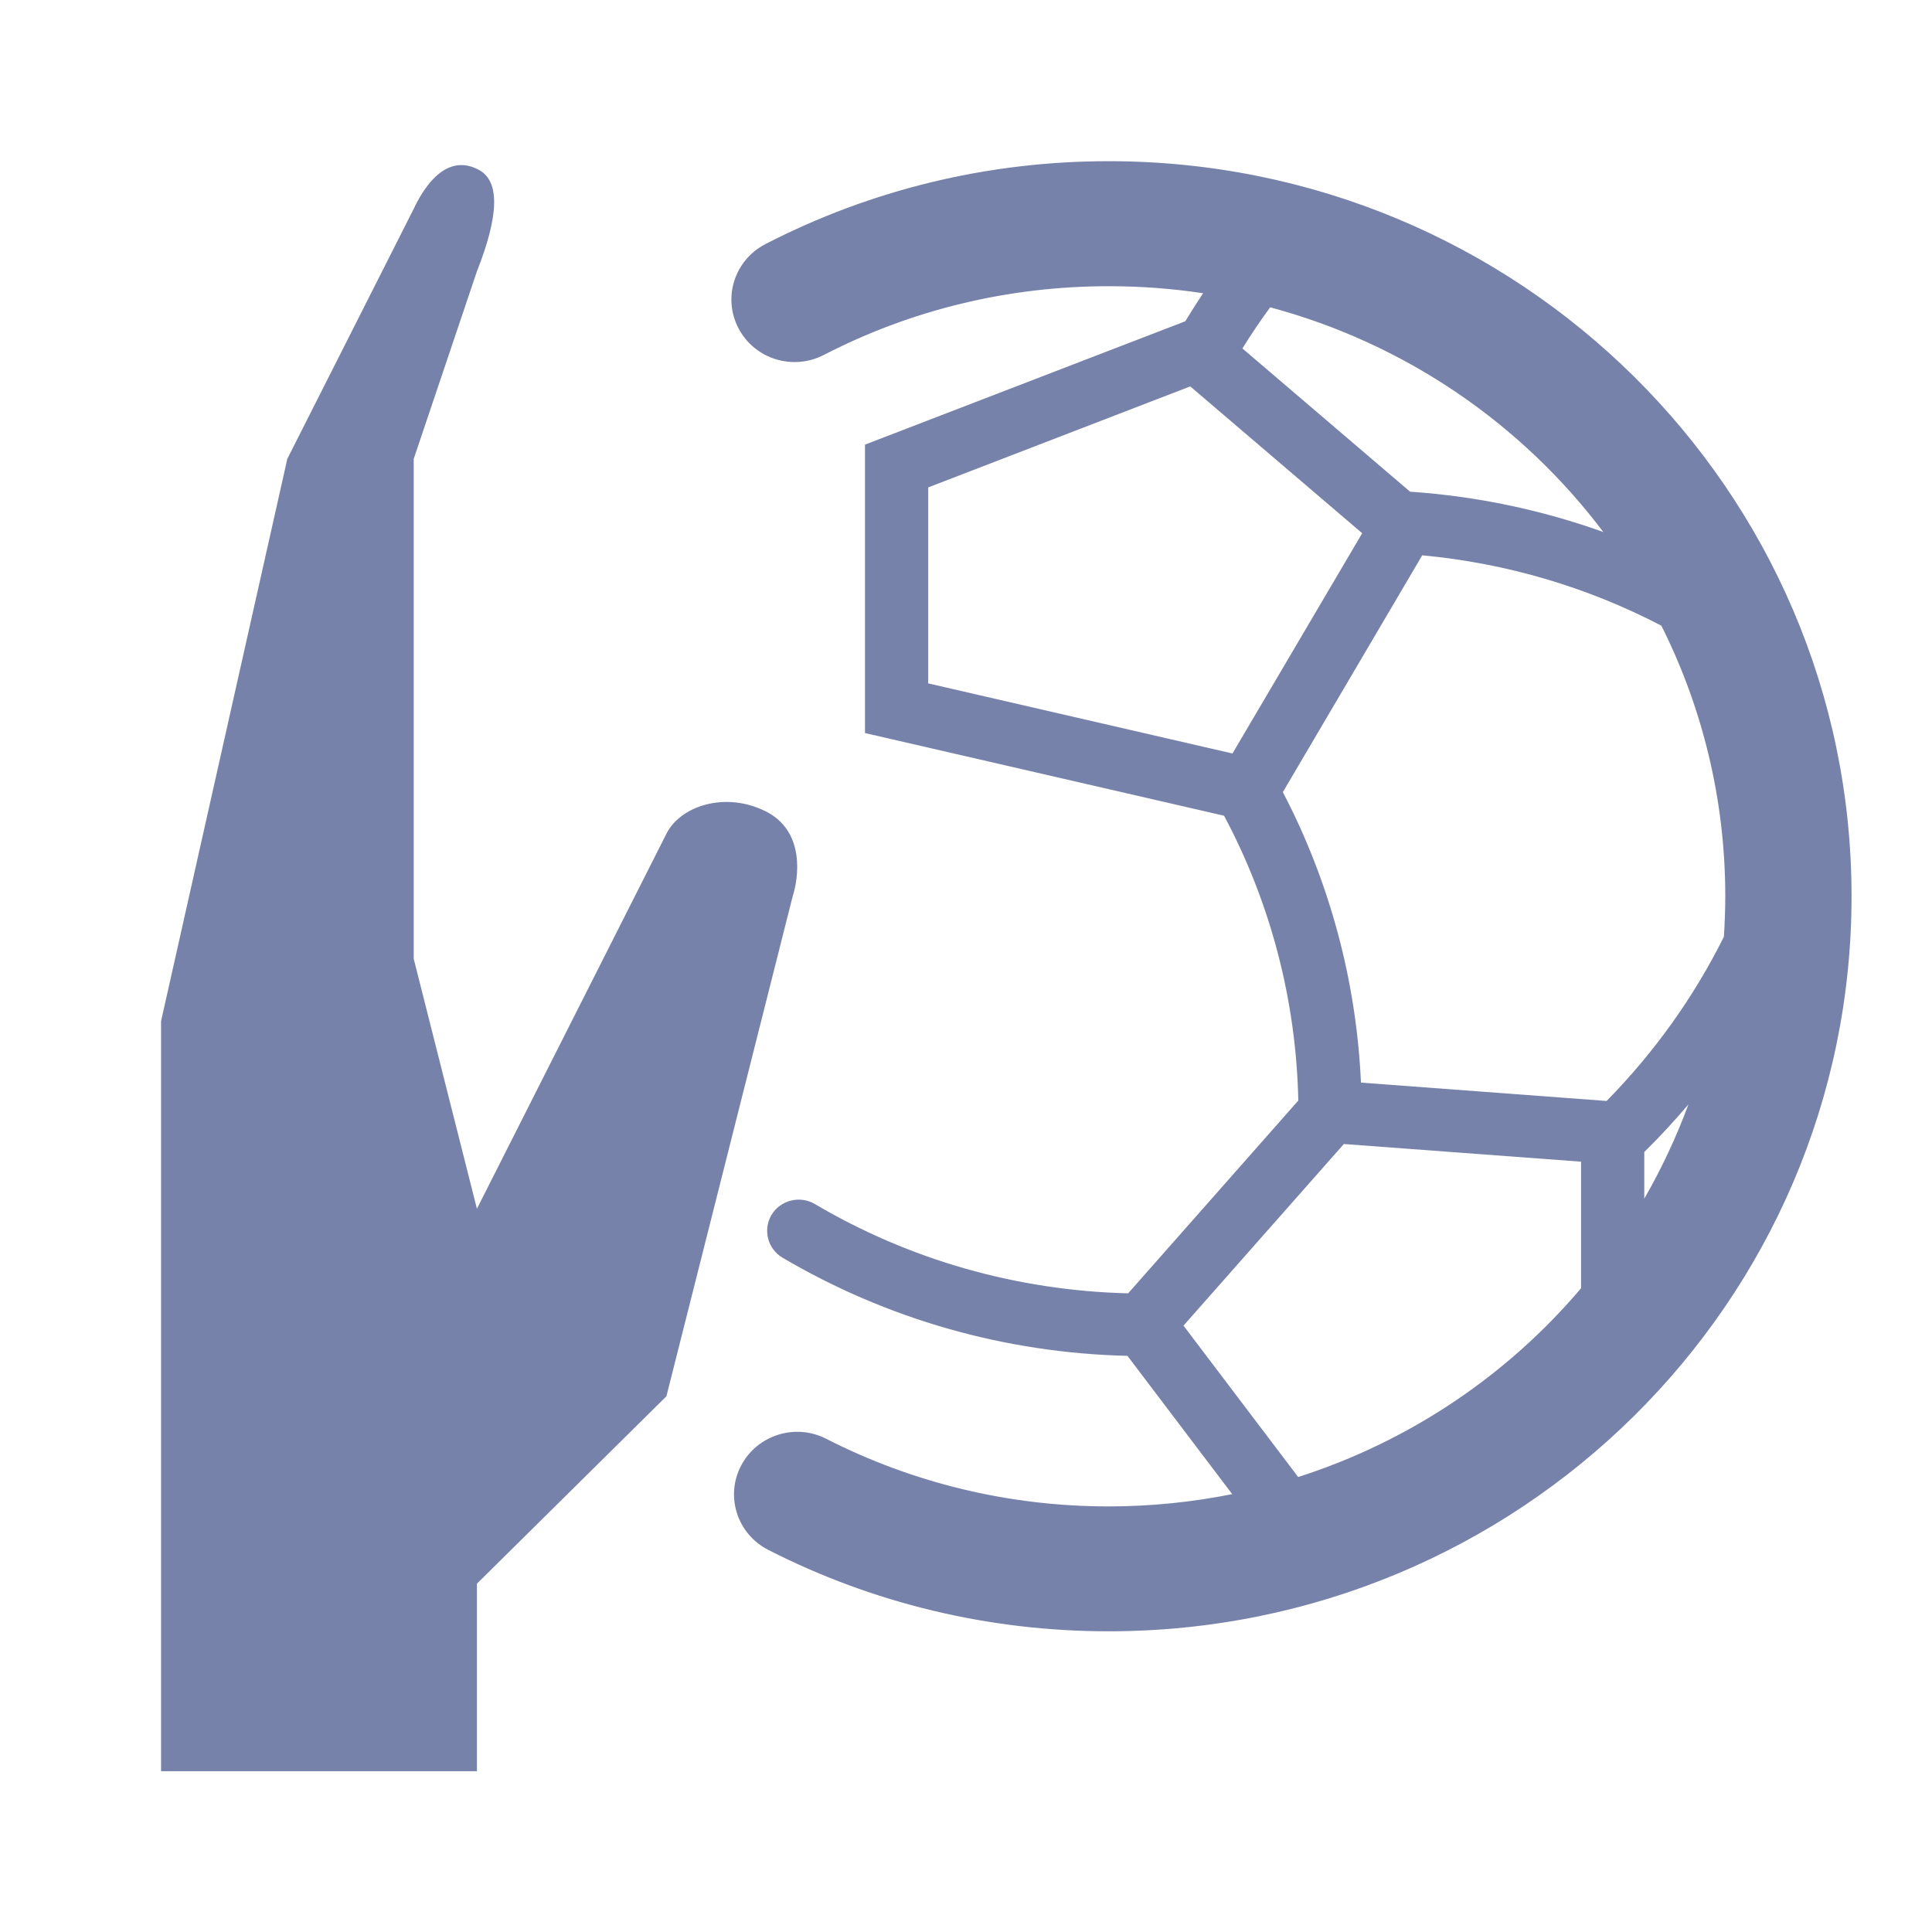
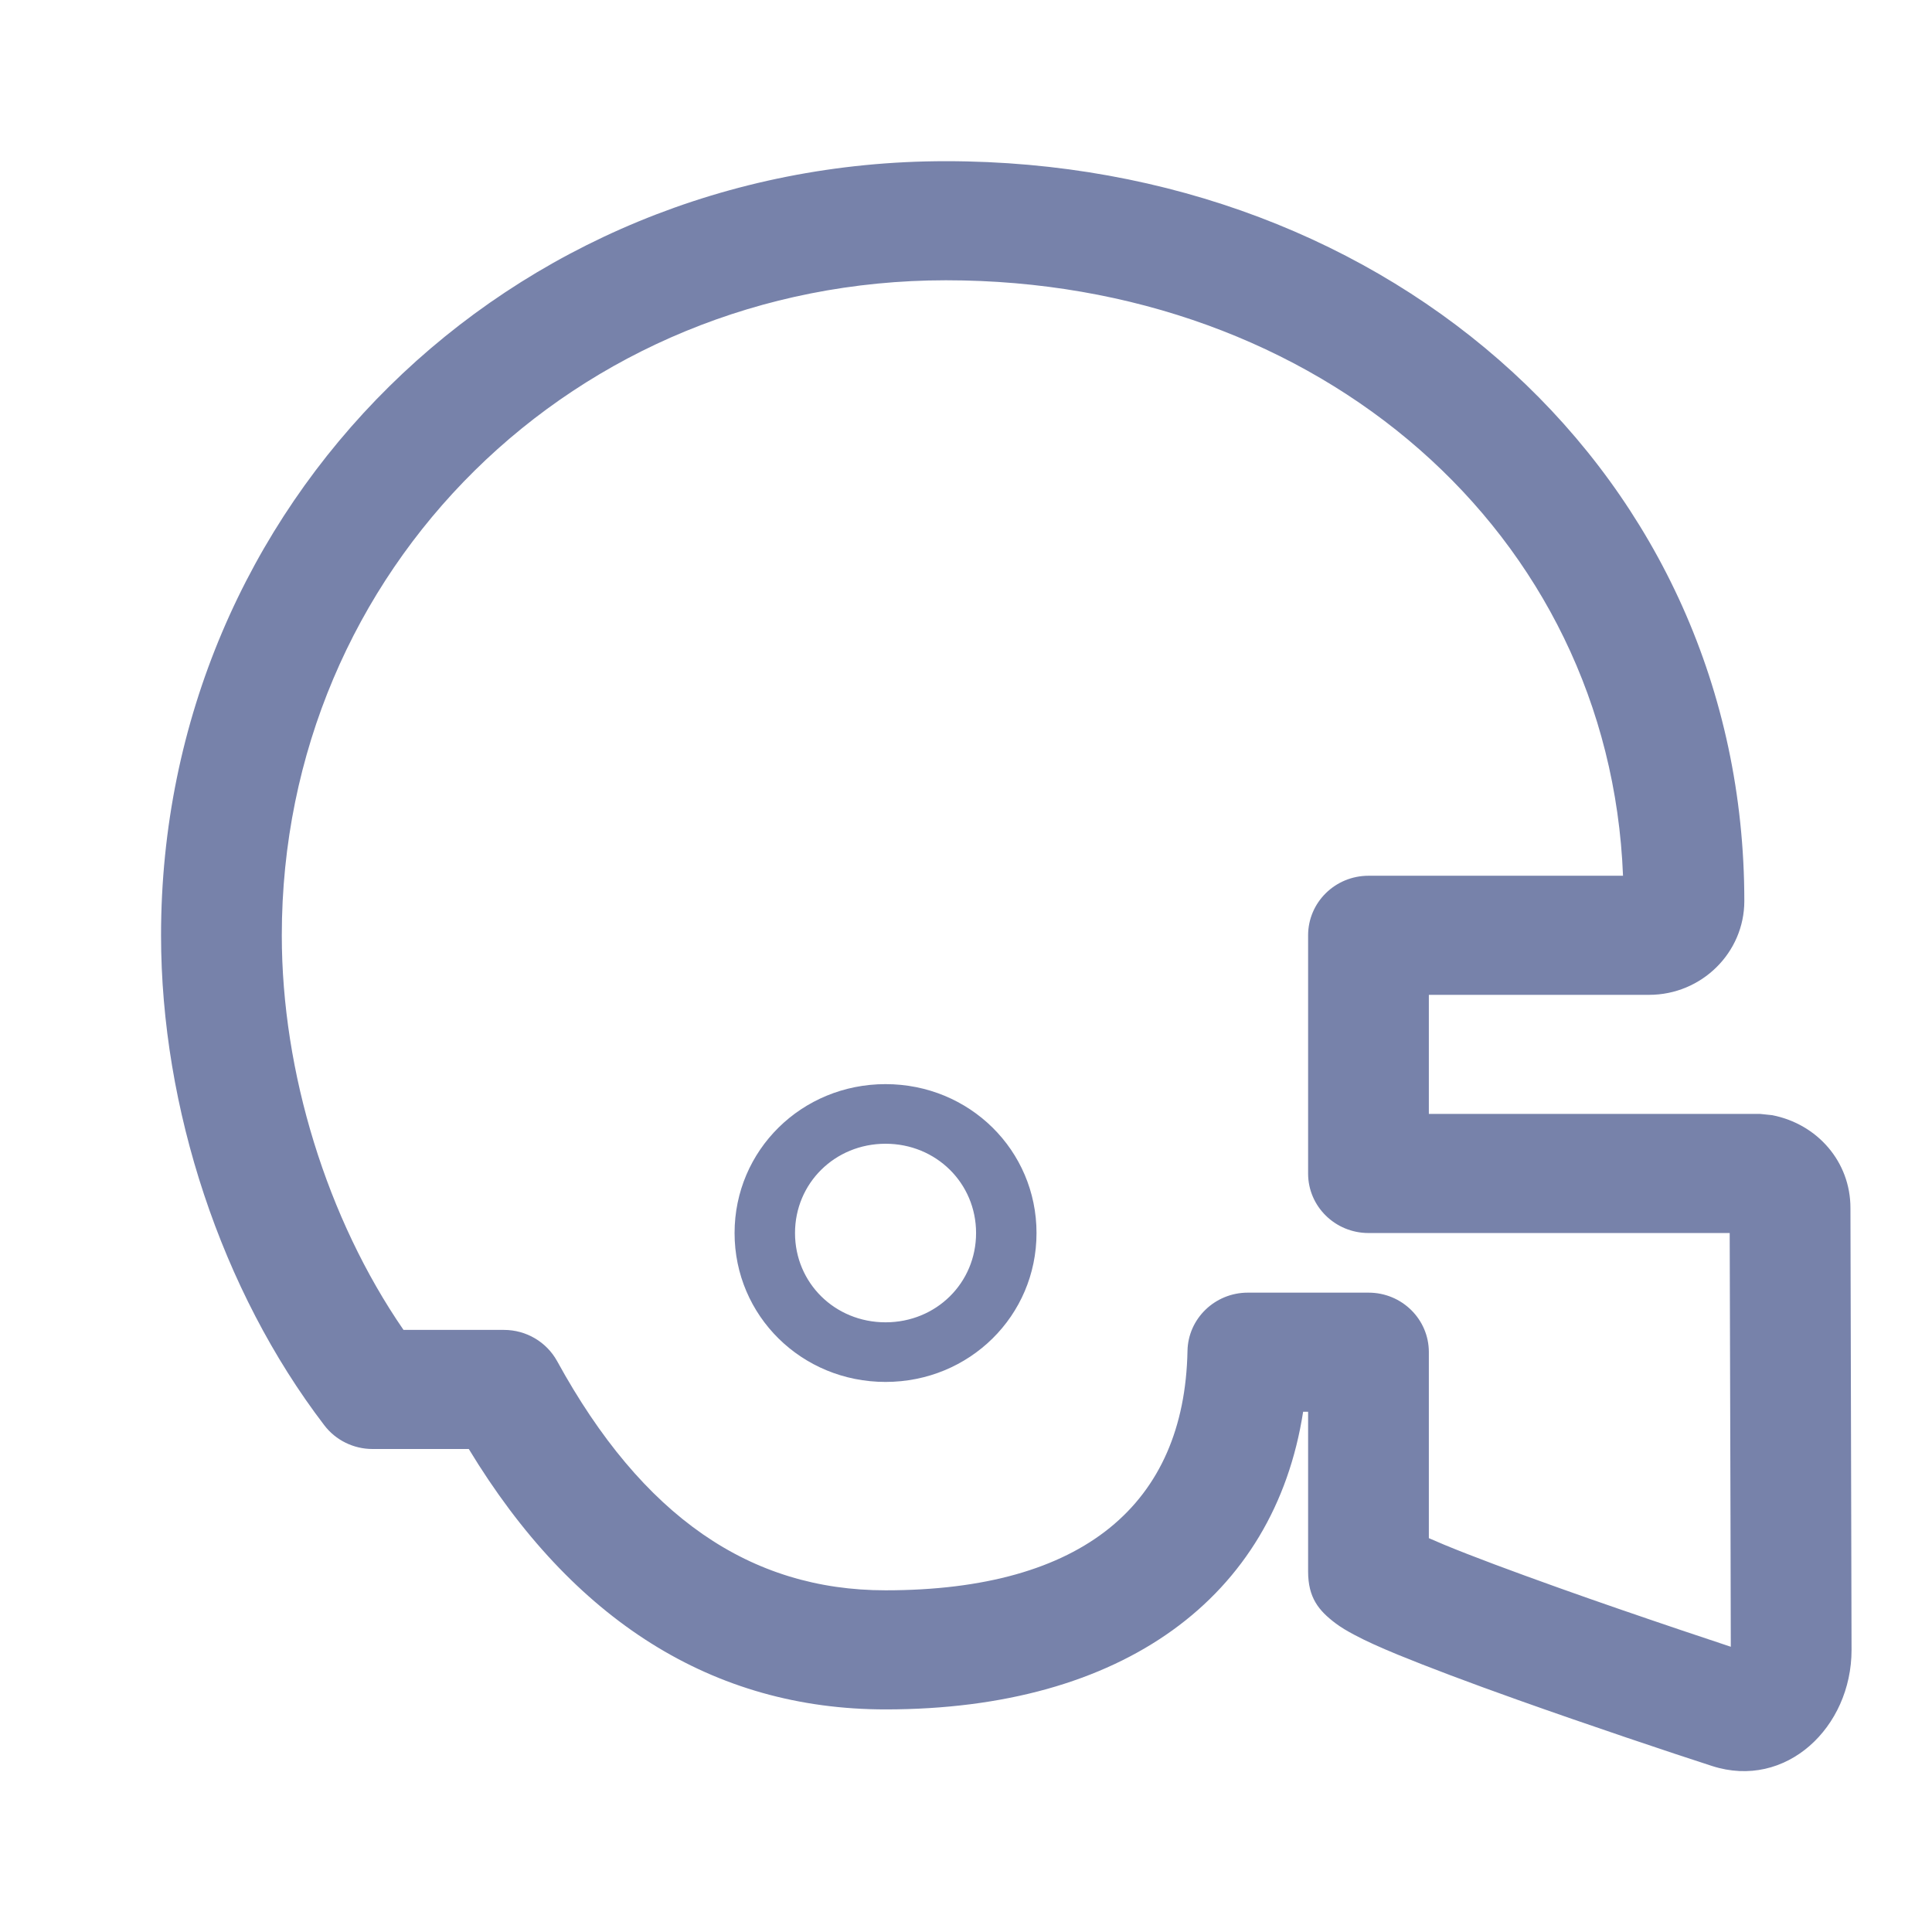
<svg xmlns="http://www.w3.org/2000/svg" width="14" height="14" viewBox="0 0 14 14" fill="none">
-   <path d="M11.642 7.978C11.987 7.627 12.274 7.226 12.492 6.788C12.498 6.691 12.502 6.593 12.502 6.495C12.502 5.79 12.335 5.125 12.039 4.534C11.504 4.255 10.917 4.081 10.306 4.024L9.296 5.74C9.637 6.393 9.829 7.112 9.862 7.845L11.642 7.978ZM11.915 8.348V8.686C12.04 8.469 12.147 8.241 12.235 8.003C12.133 8.123 12.027 8.238 11.915 8.348ZM11.457 9.335V8.418L9.738 8.29L8.576 9.606L9.407 10.703C10.216 10.444 10.923 9.965 11.457 9.335ZM8.929 10.827L8.17 9.825C7.279 9.804 6.423 9.557 5.671 9.114C5.562 9.05 5.527 8.911 5.591 8.803C5.656 8.696 5.797 8.661 5.905 8.725C6.588 9.128 7.365 9.352 8.175 9.372L9.408 7.975C9.393 7.256 9.21 6.548 8.87 5.911L6.268 5.312V3.222L8.589 2.328C8.631 2.259 8.674 2.192 8.718 2.125C8.495 2.091 8.266 2.074 8.033 2.074C7.304 2.074 6.601 2.246 5.97 2.572C5.745 2.688 5.469 2.602 5.352 2.38C5.235 2.158 5.322 1.885 5.546 1.769C6.308 1.376 7.156 1.168 8.033 1.168C11.007 1.168 13.417 3.553 13.417 6.495C13.417 9.437 11.007 11.821 8.033 11.821C7.164 11.821 6.323 11.617 5.567 11.231C5.342 11.116 5.254 10.843 5.37 10.621C5.486 10.399 5.762 10.311 5.987 10.426C6.614 10.746 7.311 10.916 8.033 10.916C8.34 10.916 8.64 10.885 8.929 10.827ZM10.218 3.563C10.701 3.596 11.171 3.695 11.618 3.855C11.028 3.072 10.183 2.489 9.204 2.227C9.133 2.324 9.066 2.423 9.003 2.525L10.218 3.563ZM1.167 12.835V7.4L2.082 3.325L2.998 1.513C3.085 1.328 3.247 1.109 3.472 1.232C3.622 1.314 3.617 1.559 3.456 1.966L2.998 3.325V6.948L3.456 8.759L4.829 6.042C4.929 5.841 5.253 5.733 5.546 5.878C5.84 6.023 5.785 6.37 5.744 6.495L4.829 10.118L3.456 11.476V12.835H1.167ZM8.625 2.8L6.726 3.532V4.952L8.931 5.46L9.871 3.864L8.625 2.8Z" fill="#7782AA" />
+   <path d="M10.354 7.209V8.072H12.756L12.842 8.081C13.17 8.145 13.409 8.419 13.409 8.753C13.414 10.687 13.417 11.754 13.417 11.956C13.417 12.517 12.942 12.97 12.406 12.797C12.117 12.704 11.498 12.496 11.001 12.319C10.644 12.192 10.348 12.08 10.128 11.99C9.997 11.936 9.893 11.889 9.815 11.847C9.762 11.819 9.718 11.793 9.678 11.763C9.556 11.671 9.479 11.578 9.479 11.387V10.23H9.443C9.234 11.576 8.137 12.387 6.417 12.387C5.165 12.387 4.149 11.741 3.397 10.5H2.699C2.562 10.5 2.432 10.436 2.35 10.328C1.604 9.353 1.167 8.029 1.167 6.778C1.167 3.649 3.682 1.168 6.855 1.168C10.091 1.168 12.64 3.456 12.64 6.529C12.64 6.904 12.33 7.209 11.95 7.209H10.354ZM2.042 6.778C2.042 7.771 2.369 8.831 2.924 9.637H3.652C3.813 9.637 3.96 9.724 4.037 9.863C4.655 10.991 5.437 11.524 6.417 11.524C7.854 11.524 8.583 10.895 8.605 9.79C8.609 9.555 8.804 9.367 9.042 9.367H9.917C10.159 9.367 10.354 9.56 10.354 9.798V11.146C10.388 11.161 10.425 11.177 10.466 11.194C10.669 11.278 10.954 11.384 11.298 11.507C11.575 11.606 11.878 11.71 12.183 11.813C12.315 11.857 12.444 11.9 12.542 11.933C12.542 11.691 12.539 10.691 12.534 8.935H9.917C9.675 8.935 9.479 8.742 9.479 8.504V6.778C9.479 6.539 9.675 6.346 9.917 6.346H11.761C11.663 3.861 9.56 2.031 6.855 2.031C4.165 2.031 2.042 4.126 2.042 6.778ZM6.417 7.856C7.025 7.856 7.511 8.335 7.511 8.935C7.511 9.535 7.025 10.014 6.417 10.014C5.809 10.014 5.323 9.535 5.323 8.935C5.323 8.335 5.809 7.856 6.417 7.856ZM6.417 8.288C6.05 8.288 5.761 8.574 5.761 8.935C5.761 9.297 6.05 9.582 6.417 9.582C6.784 9.582 7.073 9.297 7.073 8.935C7.073 8.574 6.784 8.288 6.417 8.288Z" fill="#7782AA" />
</svg>
